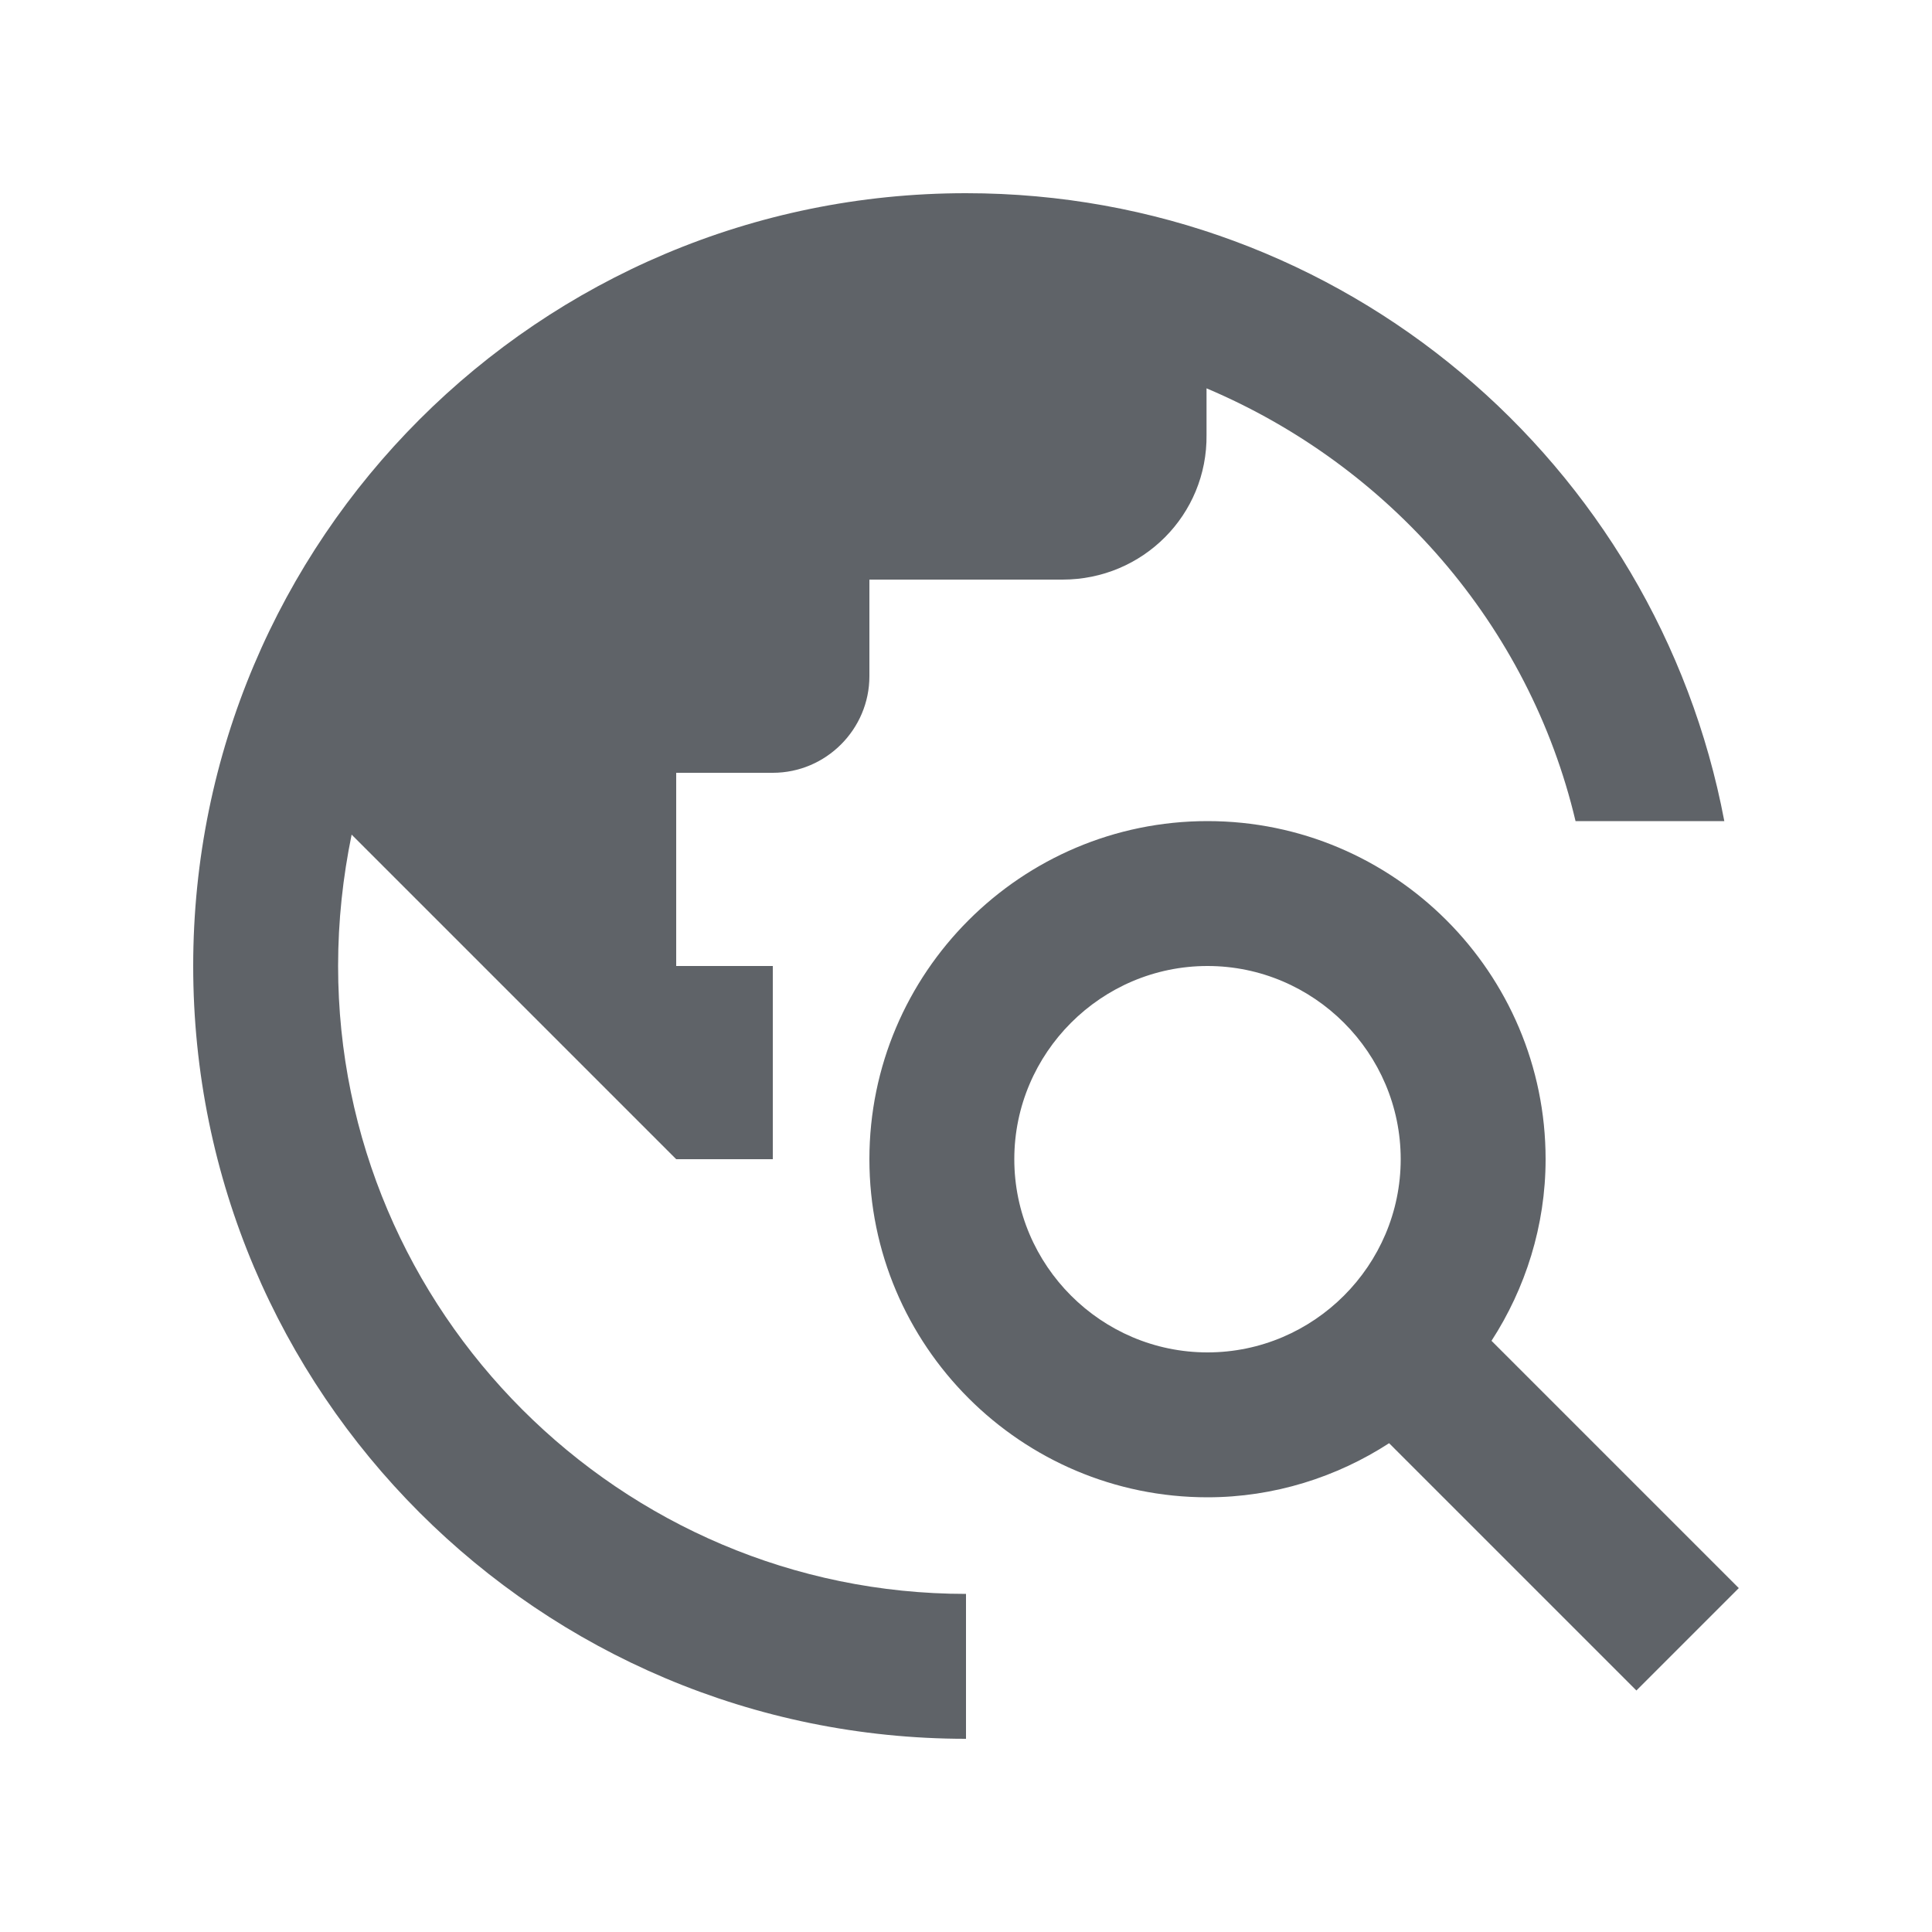
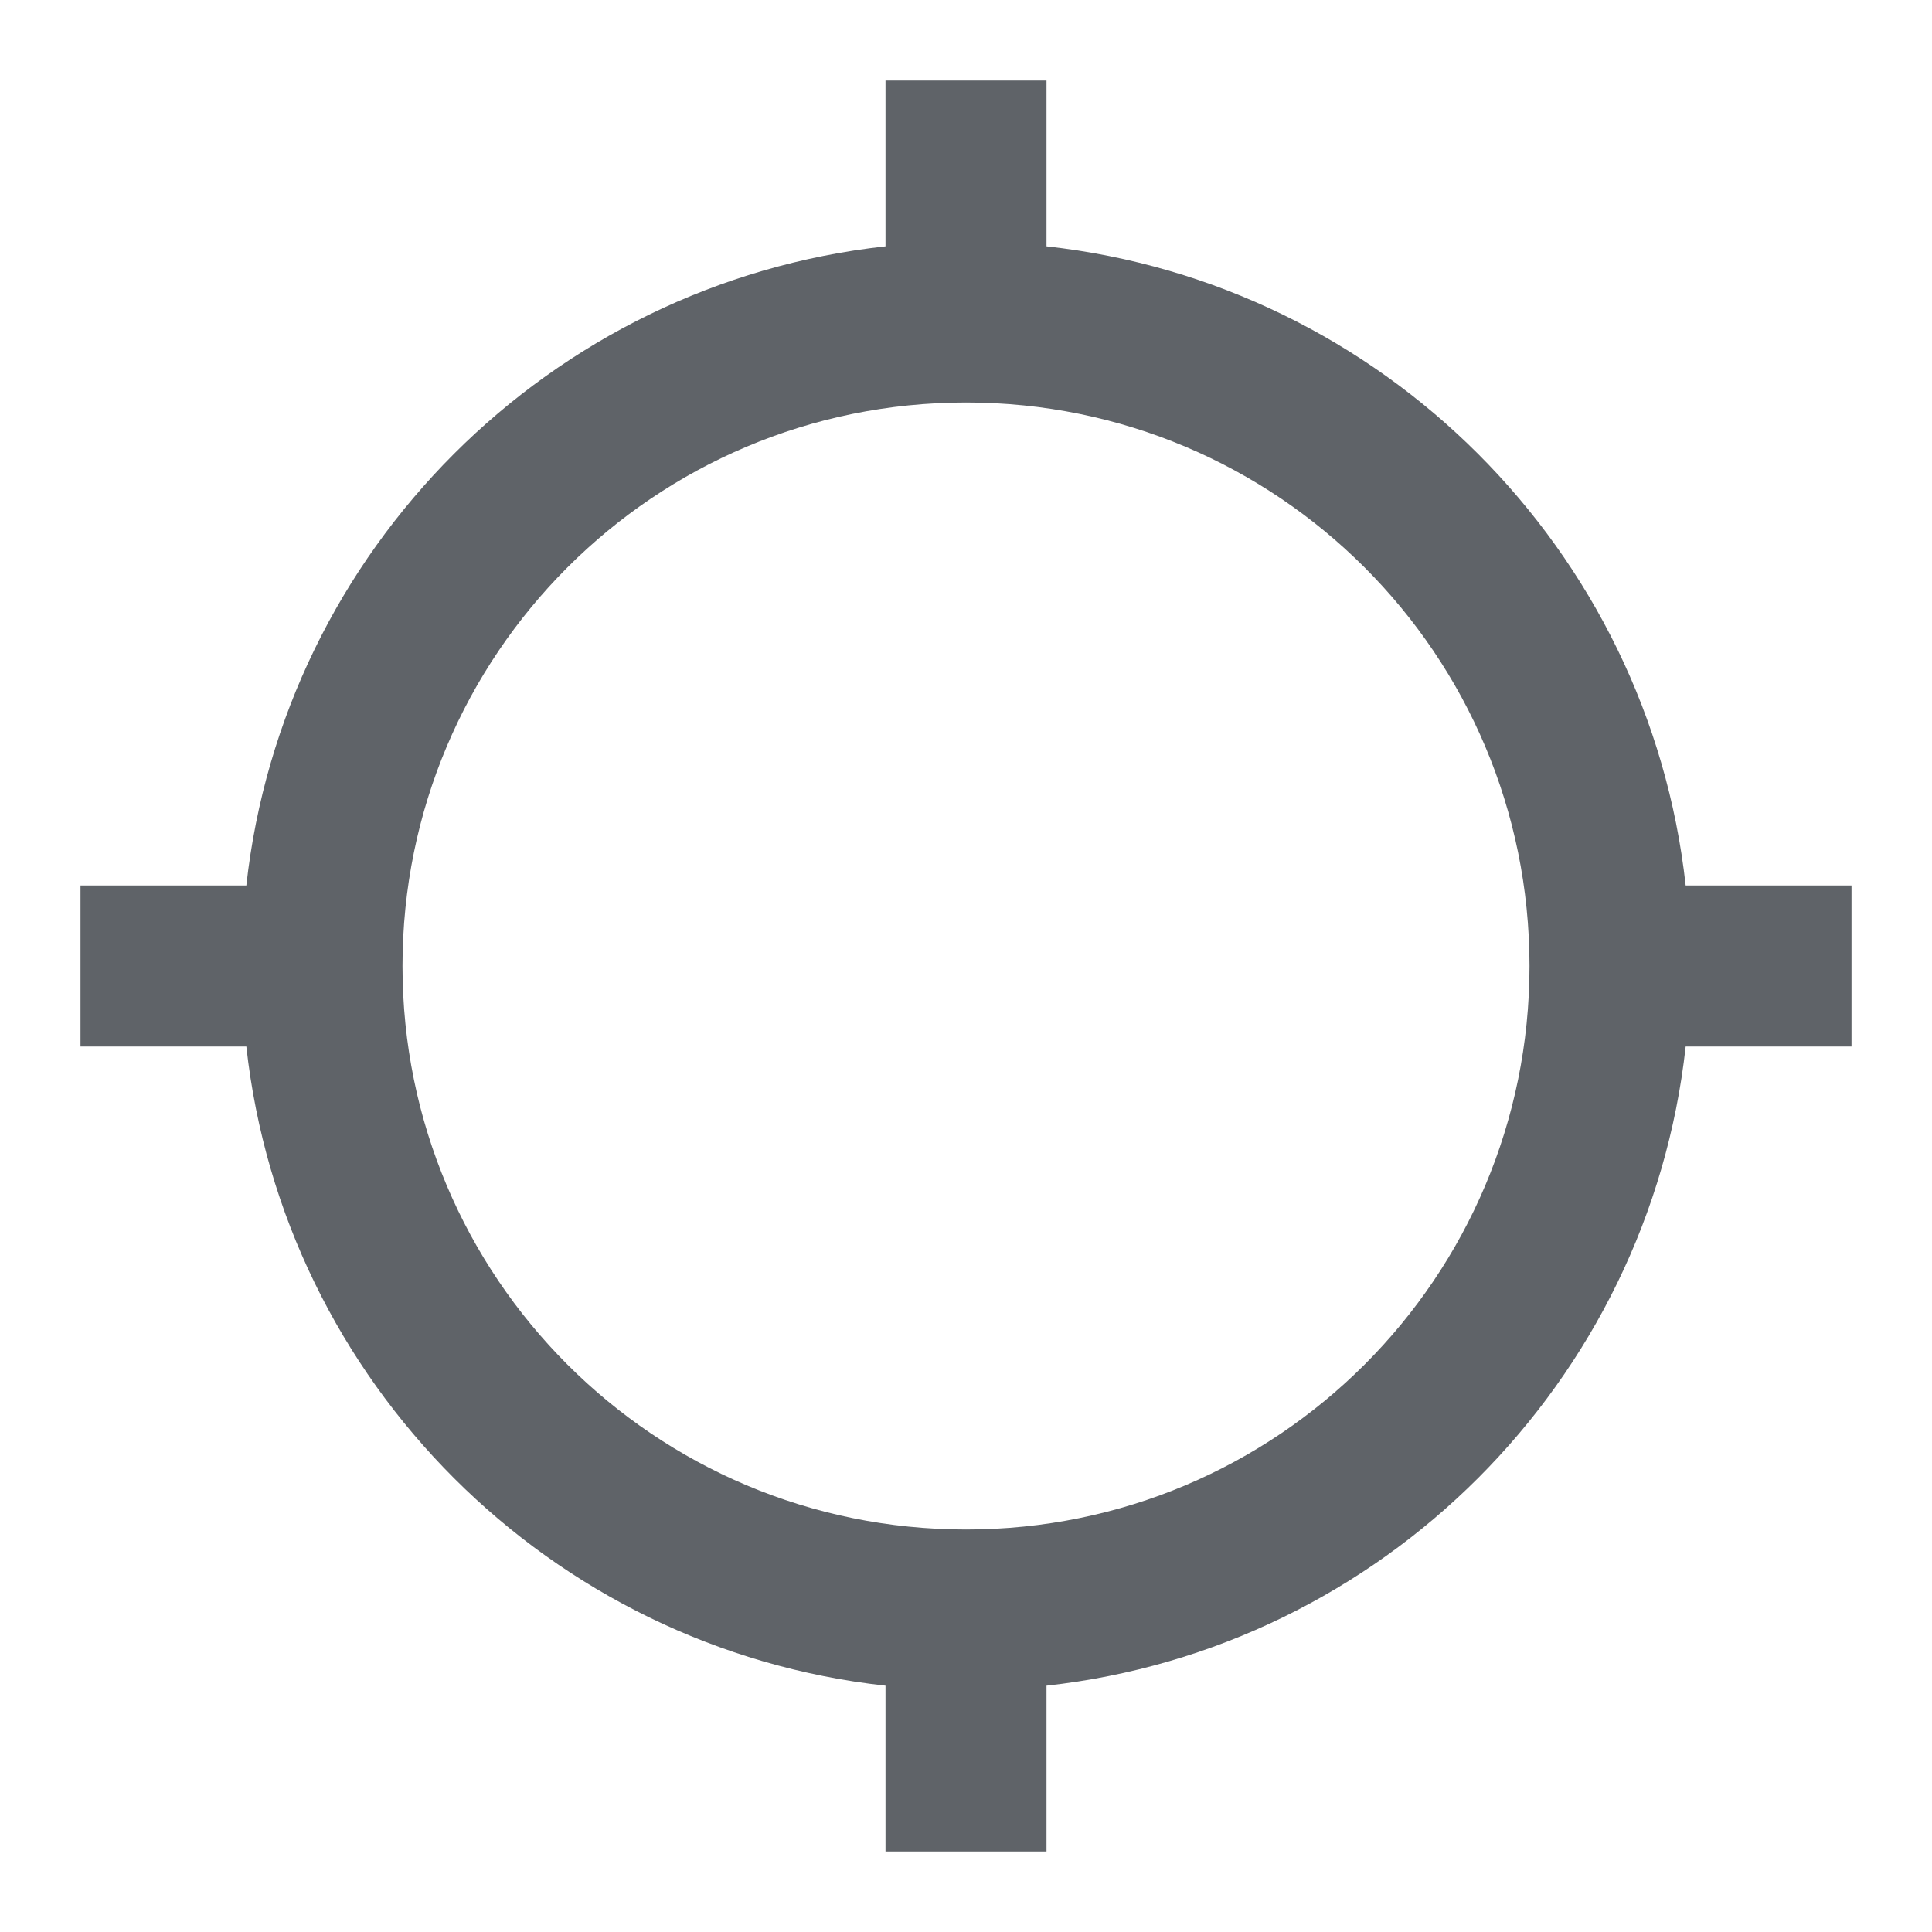
- <svg xmlns="http://www.w3.org/2000/svg" enable-background="new 0 0 20 20" height="40px" viewBox="0 0 20 20" width="40px" fill="#5f6368">
-   <rect fill="none" height="20" width="20" />
-   <path d="M17.85,8.5h-1.54c-0.48-2.03-1.93-3.68-3.82-4.48V4.5C12.5,5.33,11.83,6,11,6H9v1c0,0.55-0.45,1-1,1H7v2h1v2H7L3.64,8.64 C3.55,9.08,3.5,9.53,3.5,10c0,3.58,2.92,6.5,6.5,6.5V18c-4.42,0-8-3.58-8-8s3.58-8,8-8C13.91,2,17.15,4.8,17.85,8.5z M18,16.44 l-1.06,1.06l-2.56-2.56c-0.54,0.35-1.19,0.56-1.88,0.56C10.57,15.5,9,13.93,9,12s1.57-3.5,3.5-3.5S16,10.07,16,12 c0,0.69-0.21,1.34-0.56,1.88L18,16.44z M14.5,12c0-1.1-0.9-2-2-2s-2,0.9-2,2s0.9,2,2,2S14.5,13.1,14.5,12z" />
+ <svg xmlns="http://www.w3.org/2000/svg" height="40px" viewBox="0 0 24 24" width="40px" fill="#5f6368">
+   <path d="M0 0h24v24H0V0z" fill="none" />
+   <path d="M20.94 11c-.46-4.17-3.77-7.48-7.94-7.94V1h-2v2.06C6.83 3.52 3.52 6.83 3.06 11H1v2h2.06c.46 4.17 3.77 7.48 7.94 7.94V23h2v-2.06c4.17-.46 7.48-3.77 7.94-7.94H23v-2h-2.06zM12 19c-3.87 0-7-3.13-7-7s3.13-7 7-7 7 3.13 7 7-3.13 7-7 7z" />
</svg>
